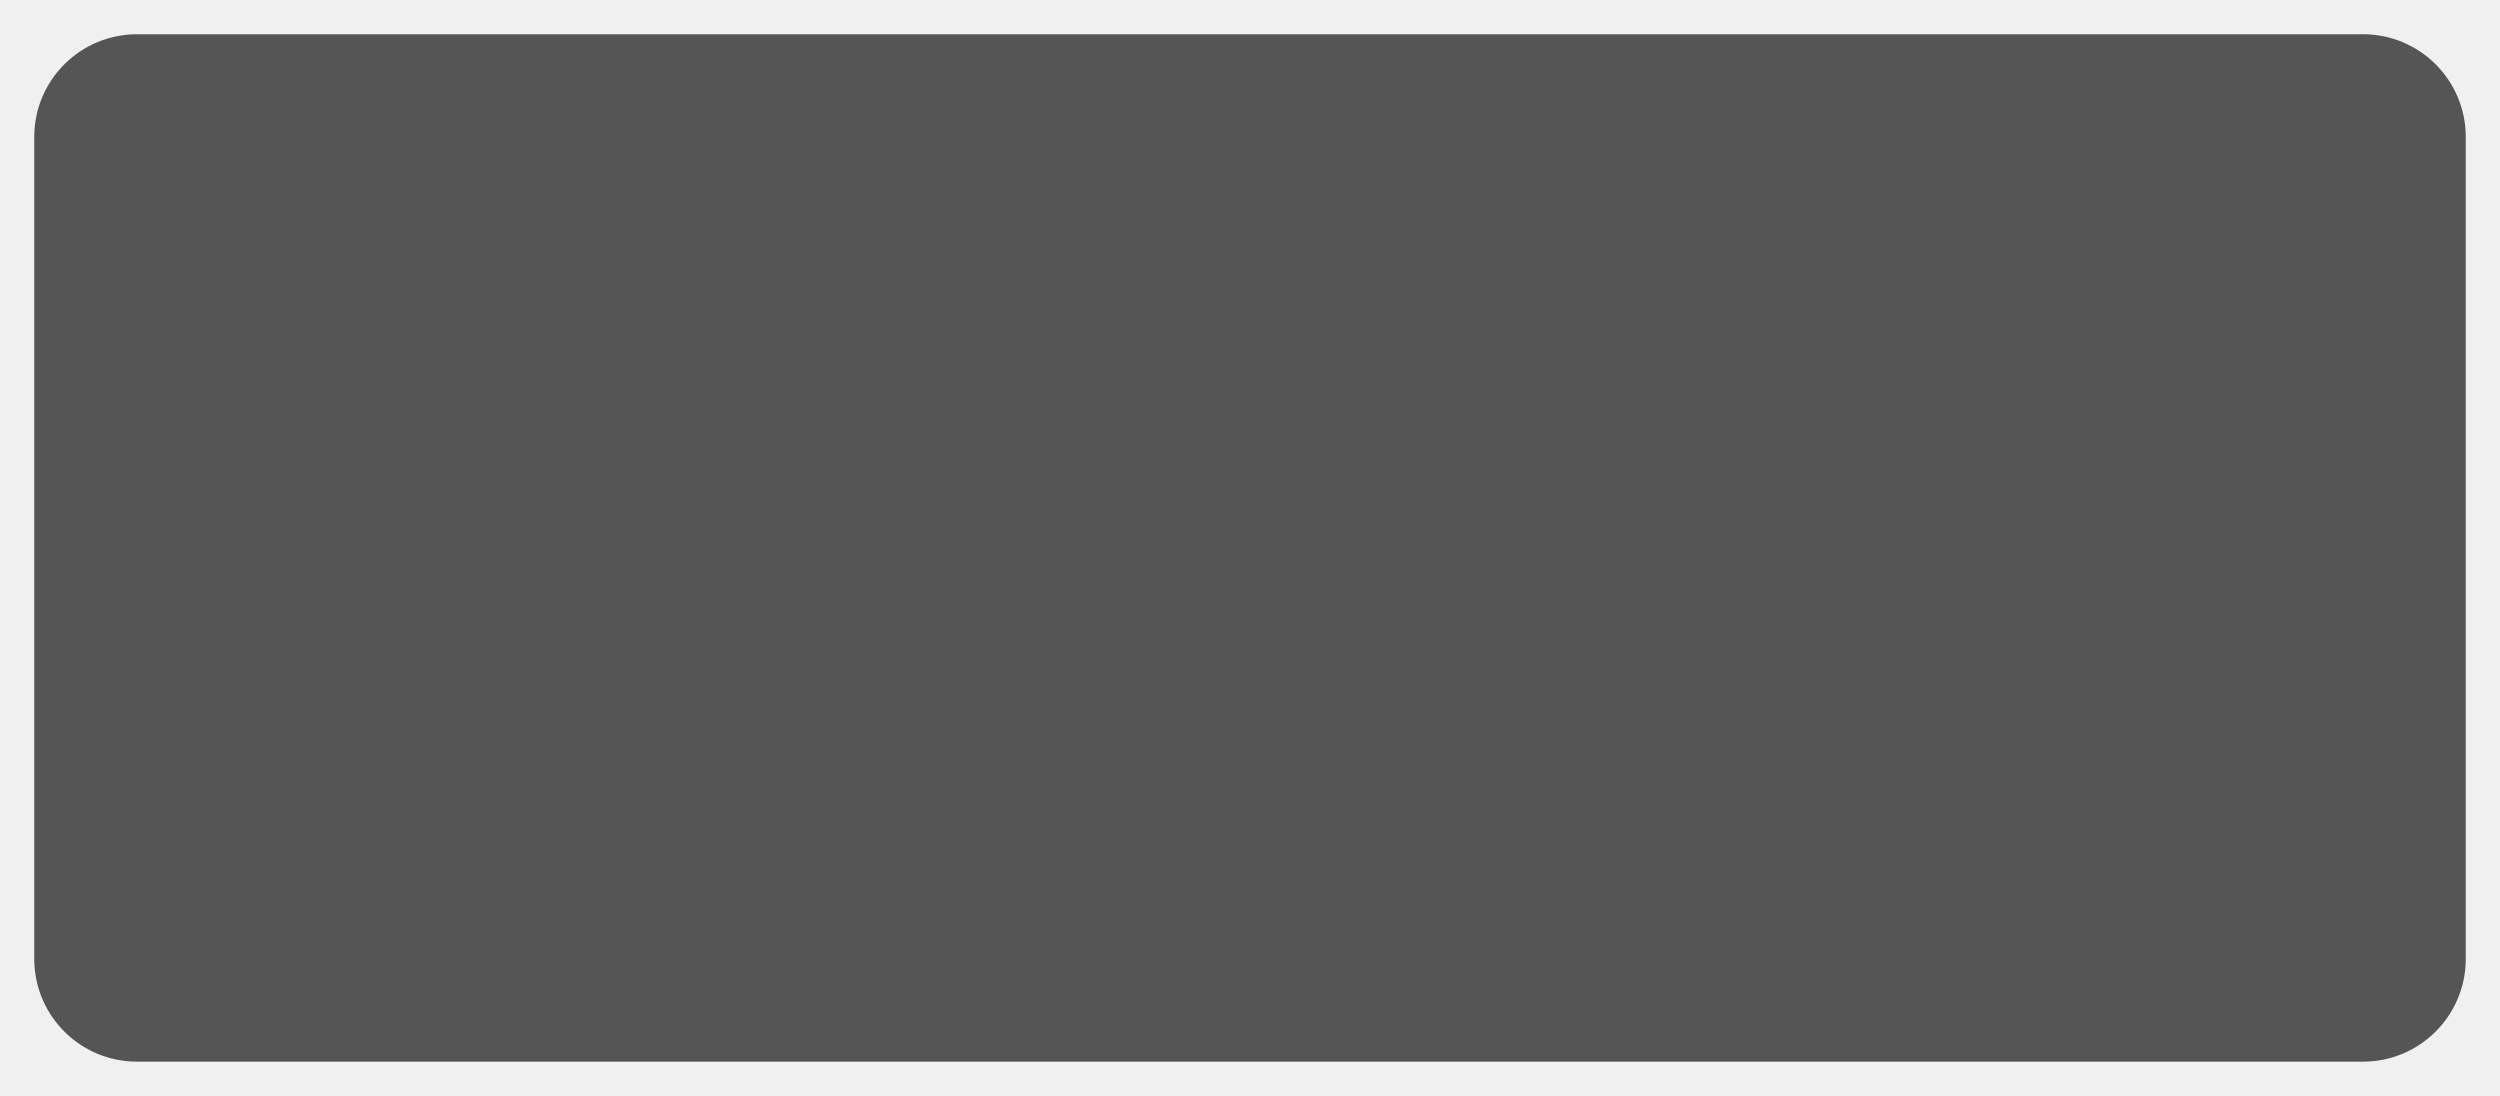
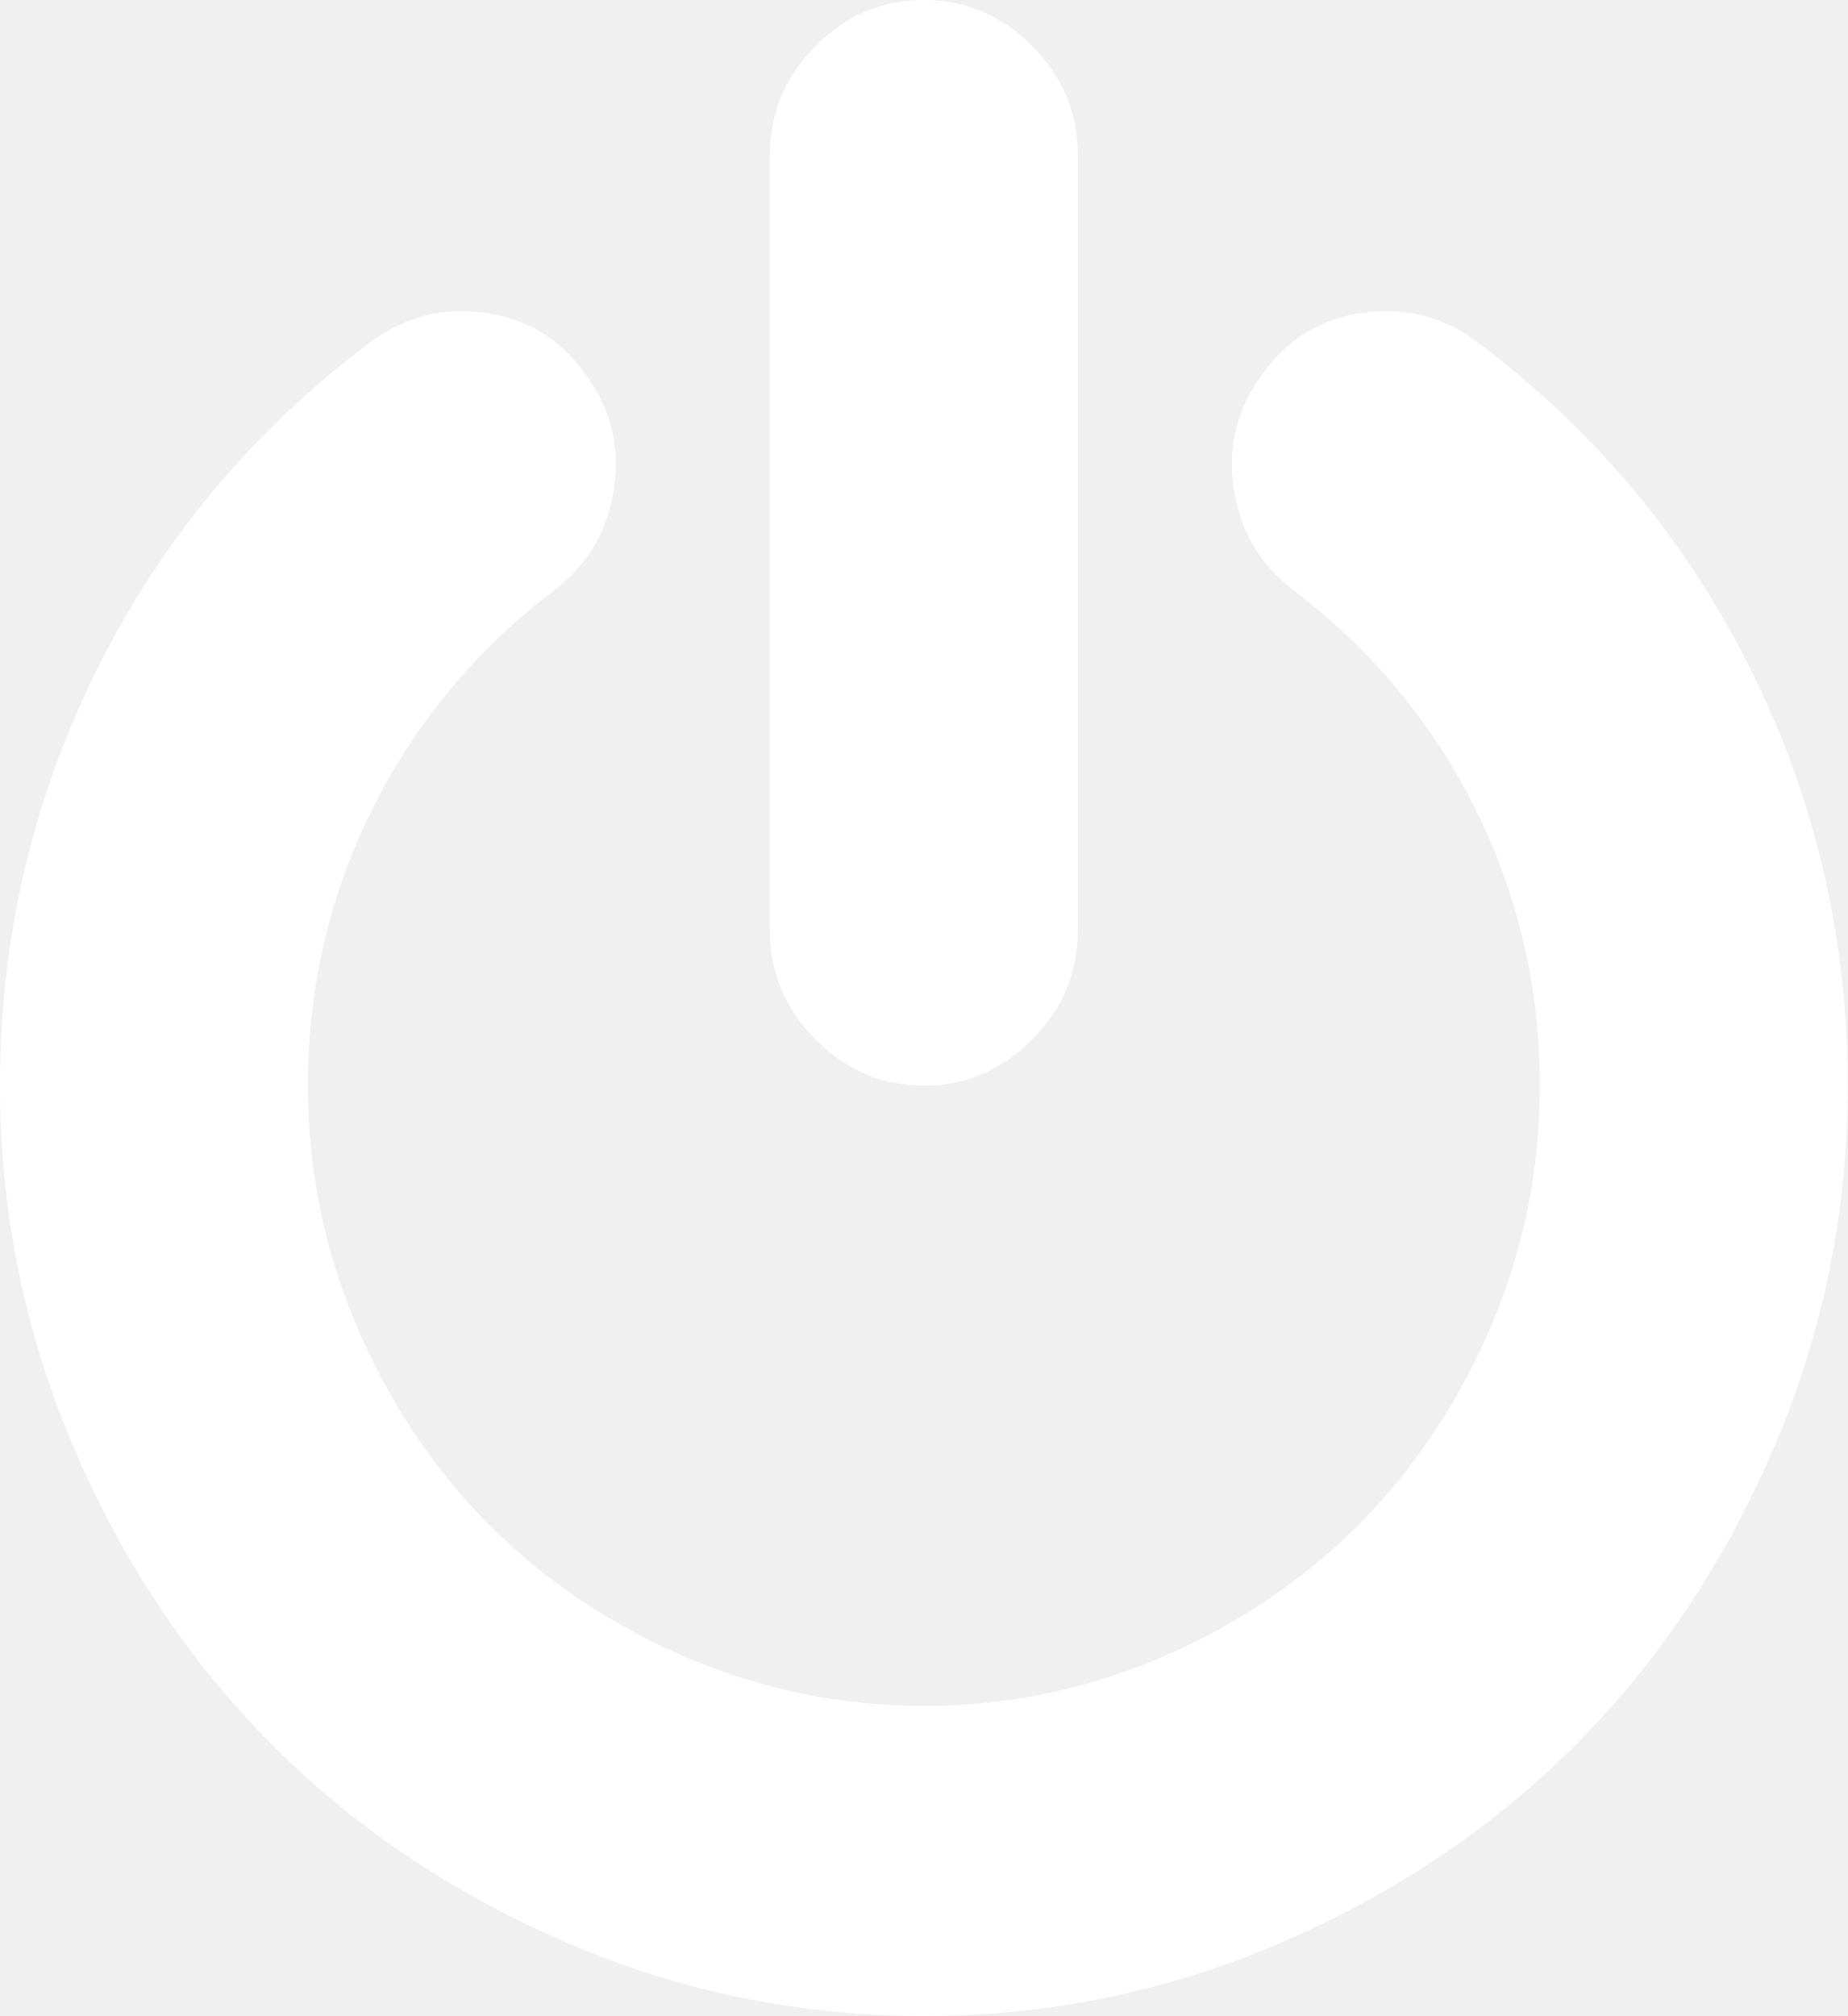
- <svg xmlns="http://www.w3.org/2000/svg" version="1.1" width="73px" height="32px">
-   <g transform="matrix(1 0 0 1 -761 -332 )">
-     <path d="M 762 336  A 3 3 0 0 1 765 333 L 830 333  A 3 3 0 0 1 833 336 L 833 360  A 3 3 0 0 1 830 363 L 765 363  A 3 3 0 0 1 762 360 L 762 336  Z " fill-rule="nonzero" fill="#000000" stroke="none" fill-opacity="0.647" />
+ <svg xmlns="http://www.w3.org/2000/svg" version="1.1" width="11px" height="12px">
+   <g transform="matrix(1 0 0 1 -1622 -129 )">
+     <path d="M 10.424 3.988  C 10.808 4.762  11 5.587  11 6.462  C 11 7.212  10.854 7.928  10.563 8.611  C 10.272 9.293  9.88 9.882  9.389 10.377  C 8.897 10.873  8.312 11.267  7.634 11.56  C 6.956 11.853  6.245 12  5.5 12  C 4.755 12  4.044 11.853  3.366 11.56  C 2.688 11.267  2.103 10.873  1.611 10.377  C 1.12 9.882  0.728 9.293  0.437 8.611  C 0.146 7.928  0 7.212  0 6.462  C 0 5.587  0.192 4.762  0.576 3.988  C 0.961 3.214  1.502 2.565  2.199 2.041  C 2.404 1.887  2.632 1.827  2.882 1.861  C 3.133 1.894  3.332 2.014  3.48 2.221  C 3.633 2.423  3.692 2.65  3.656 2.903  C 3.62 3.155  3.502 3.358  3.301 3.512  C 2.834 3.868  2.472 4.303  2.216 4.817  C 1.961 5.332  1.833 5.88  1.833 6.462  C 1.833 6.962  1.93 7.439  2.123 7.893  C 2.317 8.347  2.578 8.74  2.908 9.072  C 3.237 9.404  3.627 9.667  4.078 9.862  C 4.53 10.056  5.003 10.154  5.5 10.154  C 5.997 10.154  6.47 10.056  6.922 9.862  C 7.373 9.667  7.763 9.404  8.092 9.072  C 8.422 8.74  8.683 8.347  8.877 7.893  C 9.07 7.439  9.167 6.962  9.167 6.462  C 9.167 5.88  9.039 5.332  8.784 4.817  C 8.528 4.303  8.166 3.868  7.699 3.512  C 7.498 3.358  7.38 3.155  7.344 2.903  C 7.308 2.65  7.367 2.423  7.52 2.221  C 7.668 2.014  7.868 1.894  8.121 1.861  C 8.374 1.827  8.601 1.887  8.801 2.041  C 9.498 2.565  10.039 3.214  10.424 3.988  Z M 6.145 0.274  C 6.326 0.457  6.417 0.673  6.417 0.923  L 6.417 5.538  C 6.417 5.788  6.326 6.005  6.145 6.188  C 5.963 6.37  5.748 6.462  5.5 6.462  C 5.252 6.462  5.037 6.37  4.855 6.188  C 4.674 6.005  4.583 5.788  4.583 5.538  L 4.583 0.923  C 4.583 0.673  4.674 0.457  4.855 0.274  C 5.037 0.091  5.252 0  5.5 0  C 5.748 0  5.963 0.091  6.145 0.274  Z " fill-rule="nonzero" fill="#ffffff" stroke="none" transform="matrix(1 0 0 1 1622 129 )" />
  </g>
</svg>
